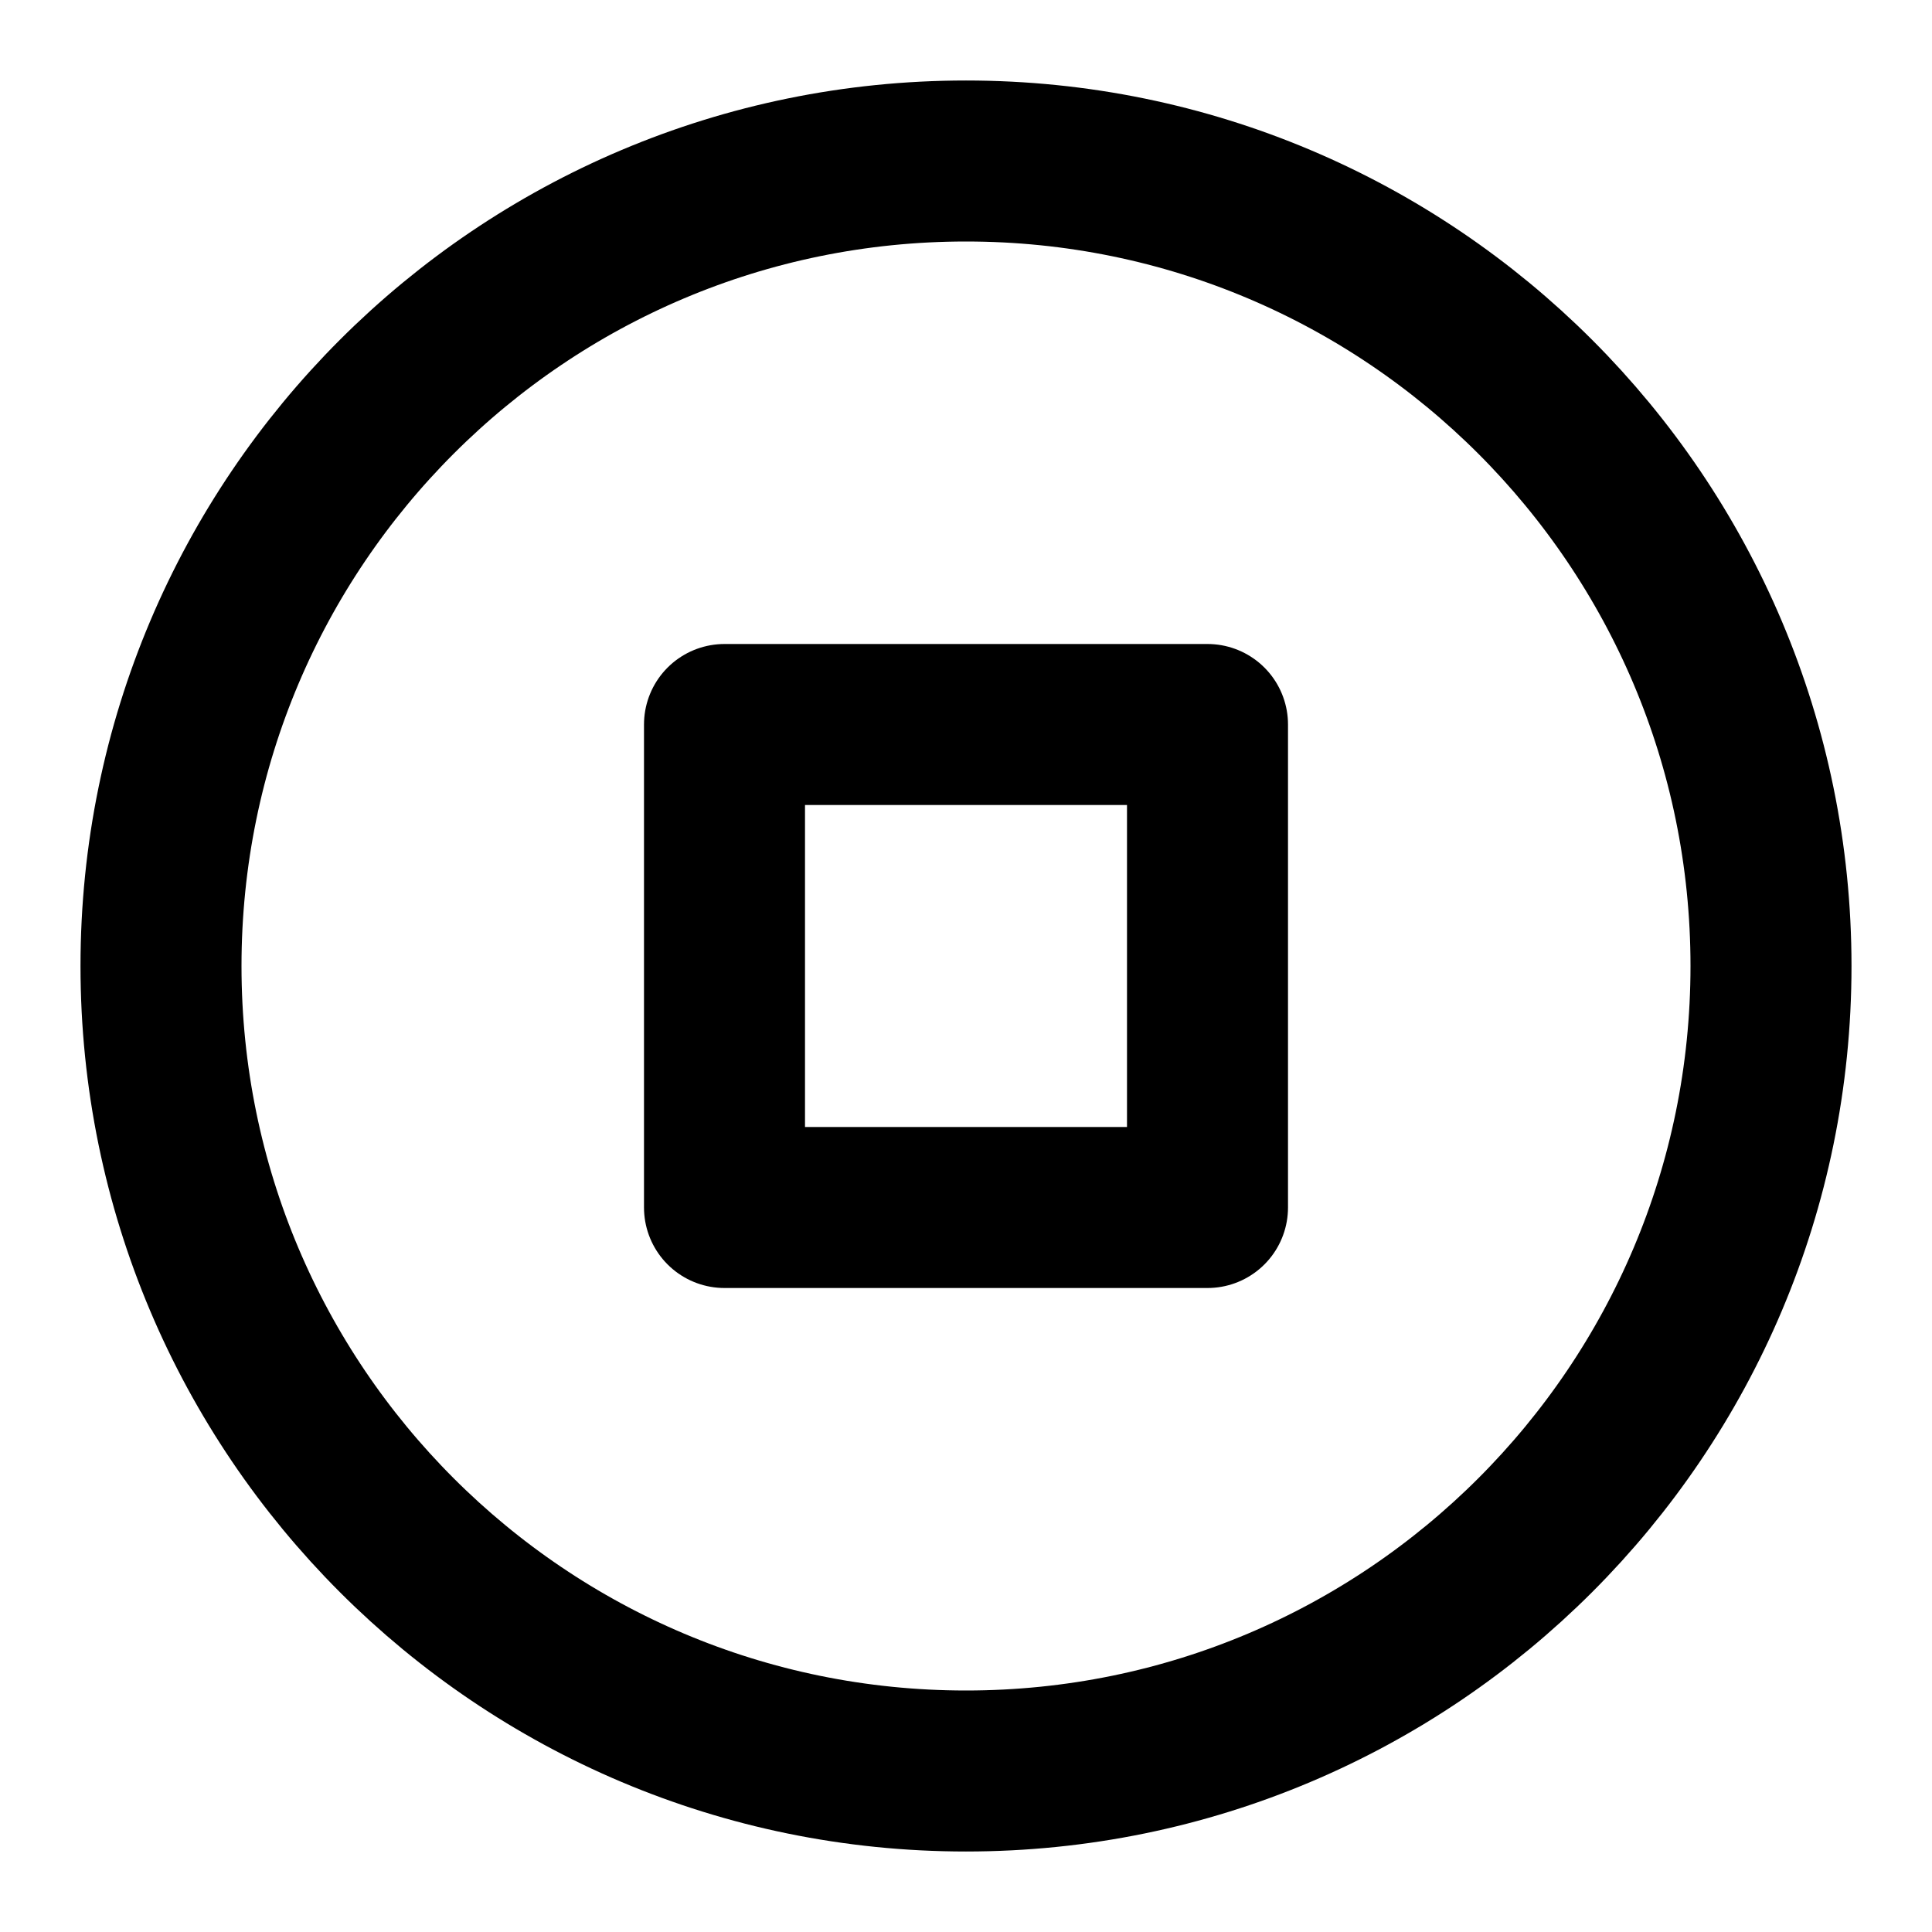
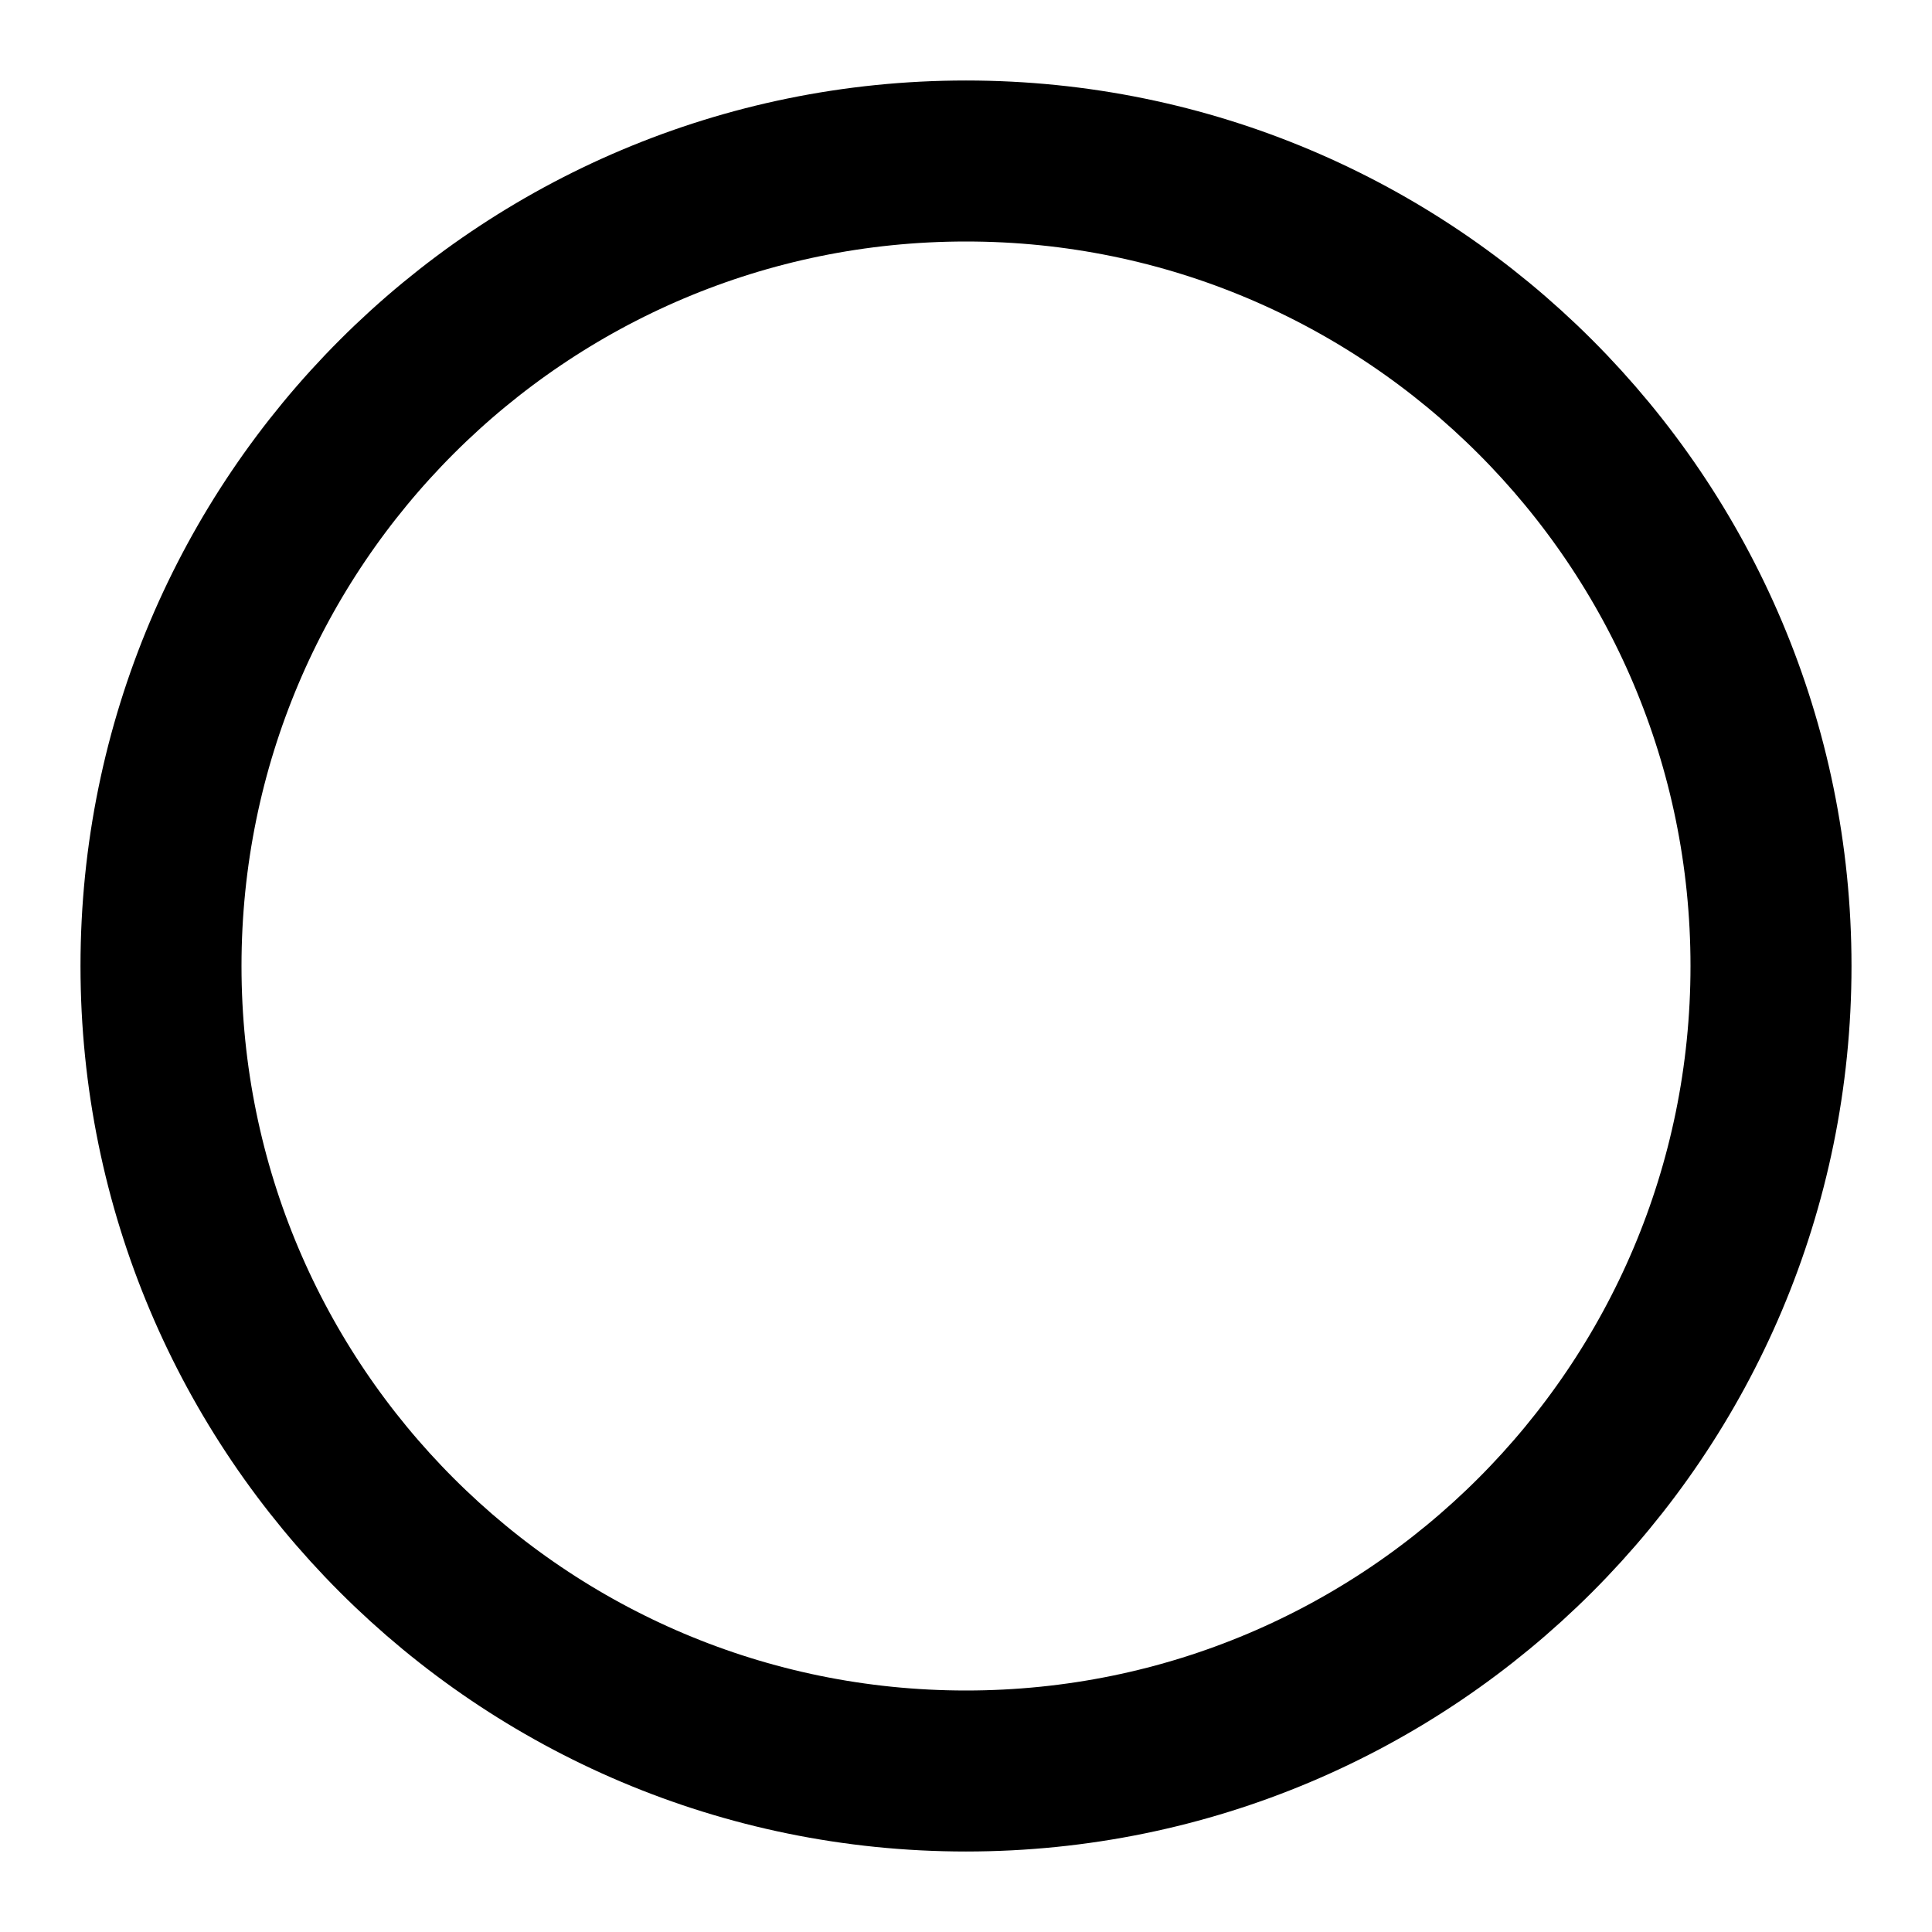
<svg xmlns="http://www.w3.org/2000/svg" viewBox="0 0 24 24" fill="none" stroke="currentColor" stroke-width="2" stroke-linecap="round" stroke-linejoin="round" class="feather feather-stop-circle">
  <circle cx="12" cy="12" r="10" />
-   <rect x="9" y="9" width="6" height="6" />
+   <rect x="9" y="9" />
</svg>
